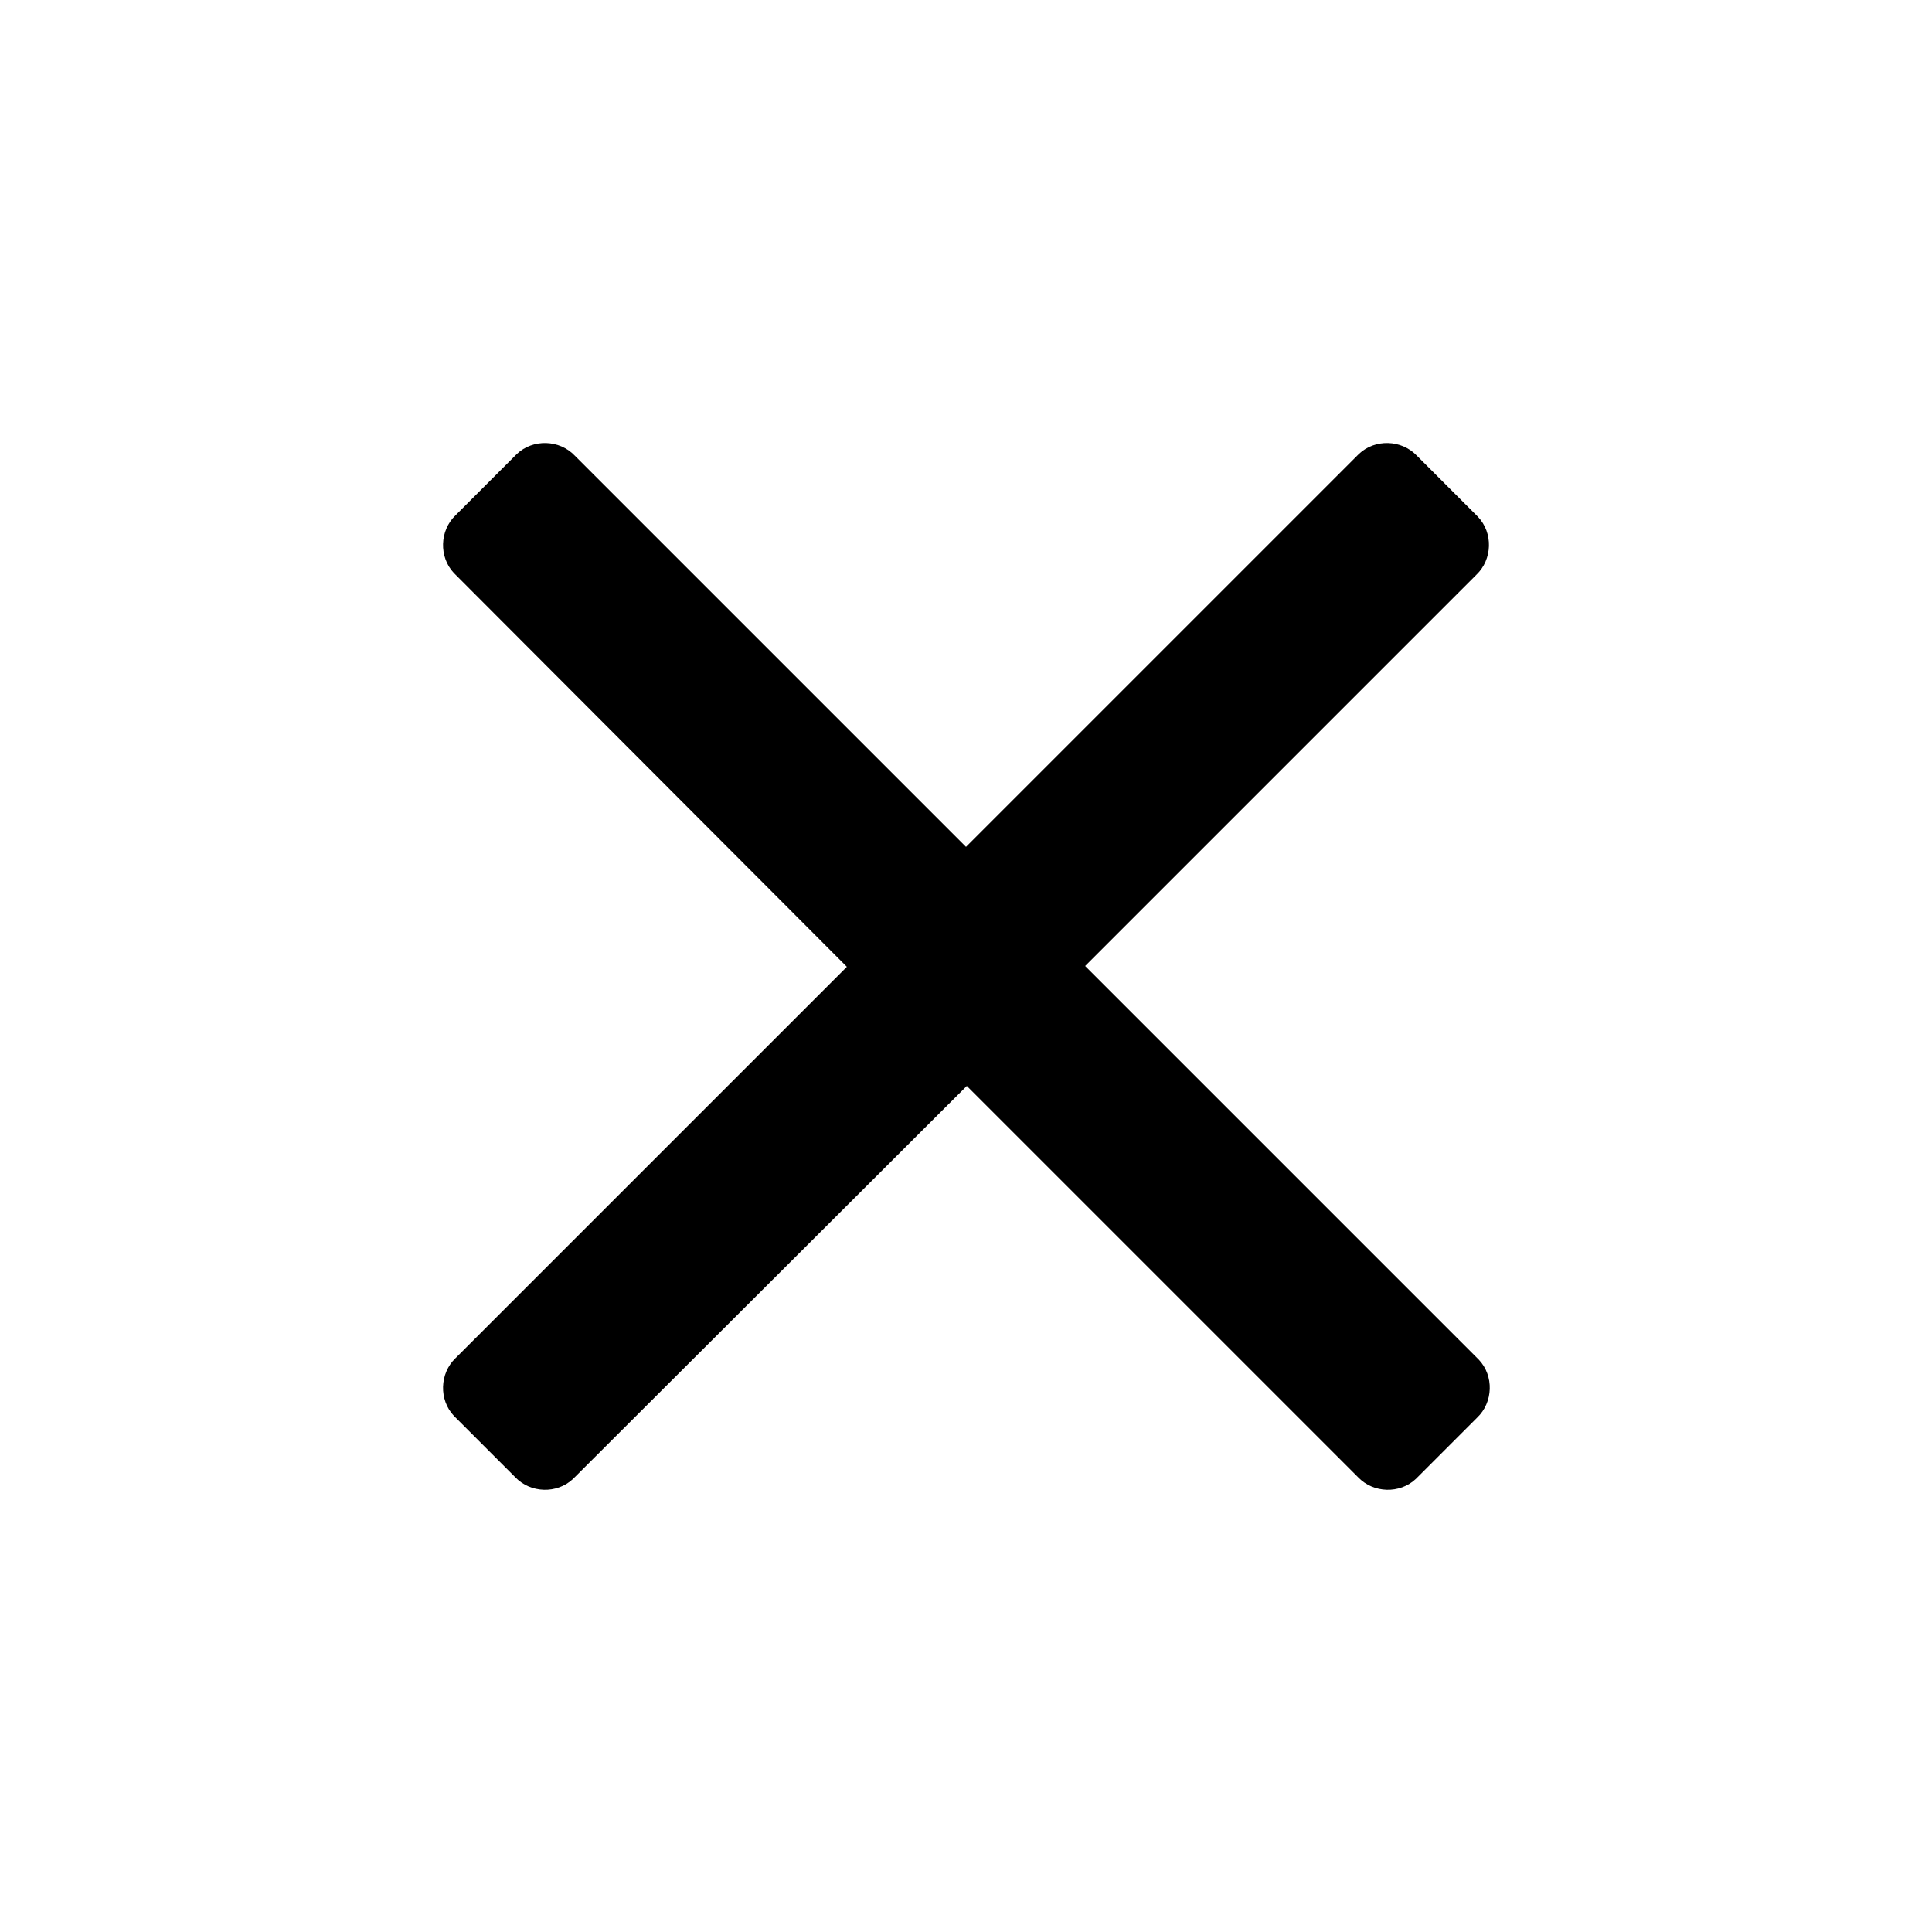
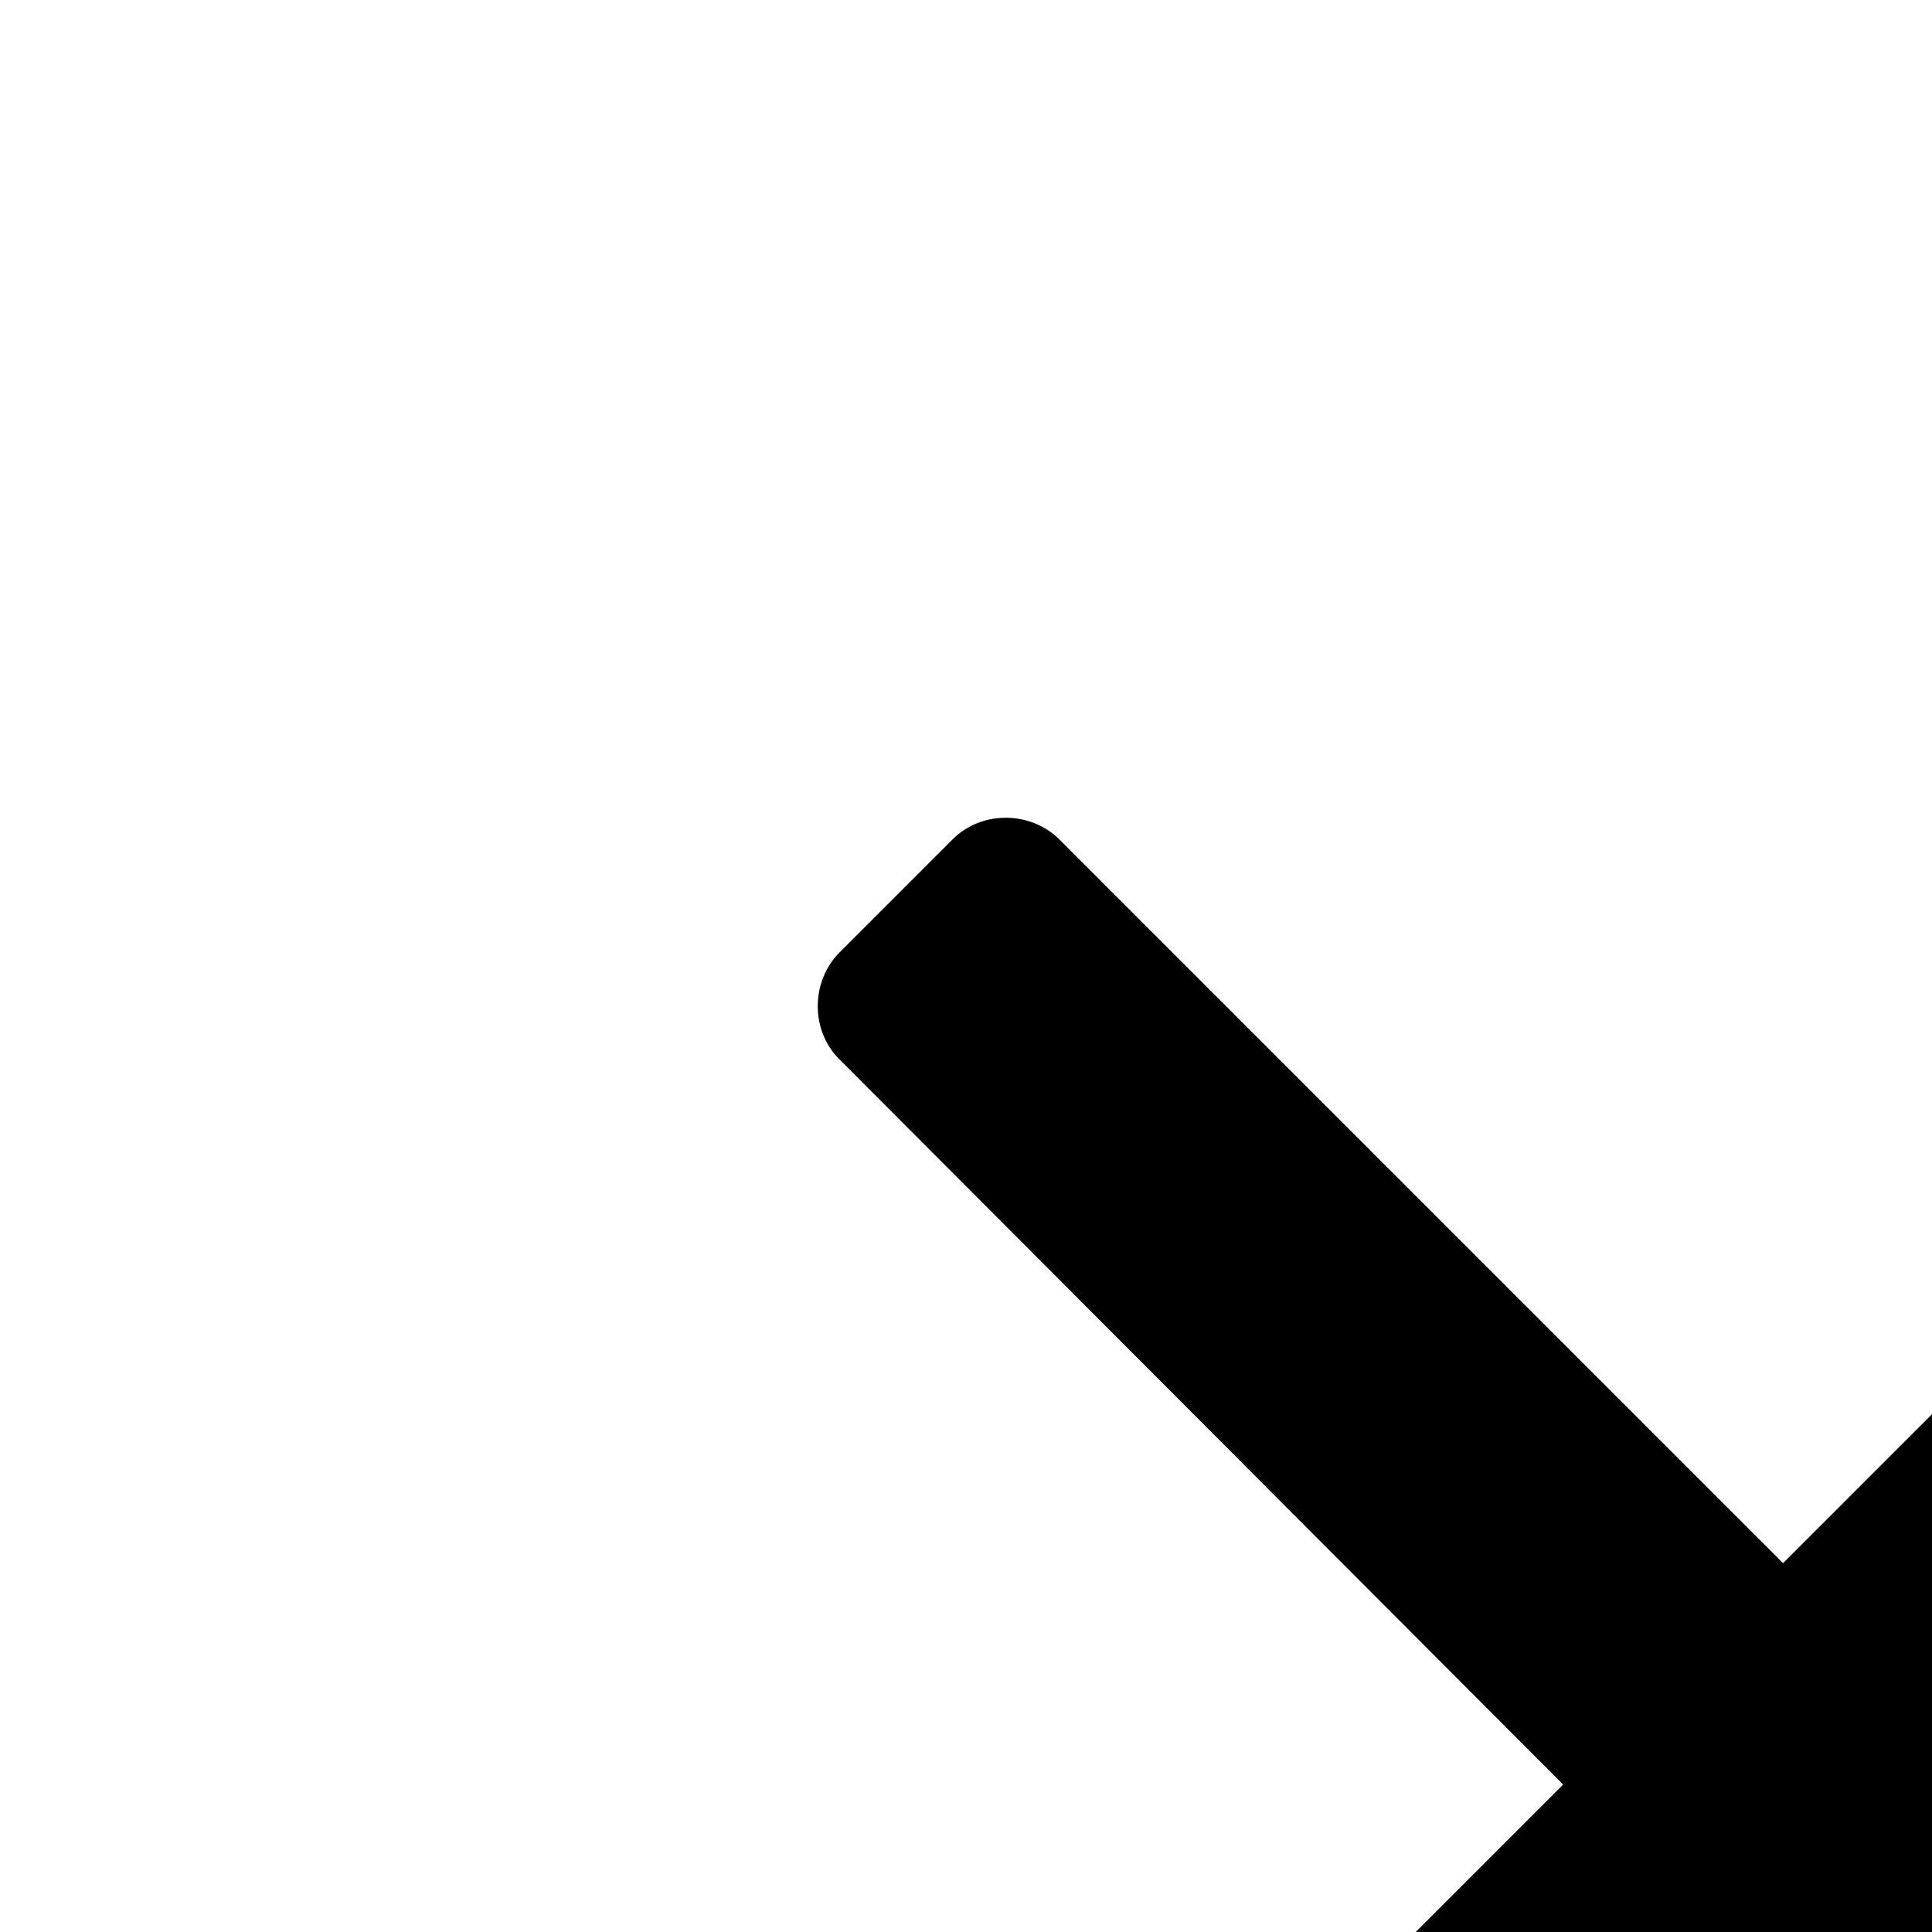
- <svg xmlns="http://www.w3.org/2000/svg" class="jw-svg-icon jw-svg-icon-close" viewBox="0 0 240 240" focusable="false">
+ <svg xmlns="http://www.w3.org/2000/svg" id="jw-svg-icon-close">
  <path d="M134.8,120l48.6-48.6c2-1.9,2.1-5.2,0.2-7.2c0,0-0.1-0.1-0.2-0.2l-7.4-7.4c-1.9-2-5.2-2.1-7.2-0.2c0,0-0.1,0.1-0.2,0.2L120,105.2L71.4,56.6c-1.9-2-5.2-2.1-7.2-0.2c0,0-0.1,0.1-0.2,0.2L56.6,64c-2,1.9-2.1,5.2-0.2,7.2c0,0,0.1,0.1,0.2,0.2l48.6,48.7l-48.6,48.6c-2,1.9-2.1,5.2-0.2,7.2c0,0,0.1,0.1,0.2,0.2l7.4,7.4c1.9,2,5.2,2.1,7.2,0.2c0,0,0.1-0.1,0.2-0.2l48.7-48.6l48.6,48.6c1.9,2,5.2,2.1,7.2,0.2c0,0,0.1-0.1,0.2-0.2l7.4-7.4c2-1.9,2.1-5.2,0.2-7.2c0,0-0.1-0.1-0.2-0.2L134.8,120z" />
</svg>
